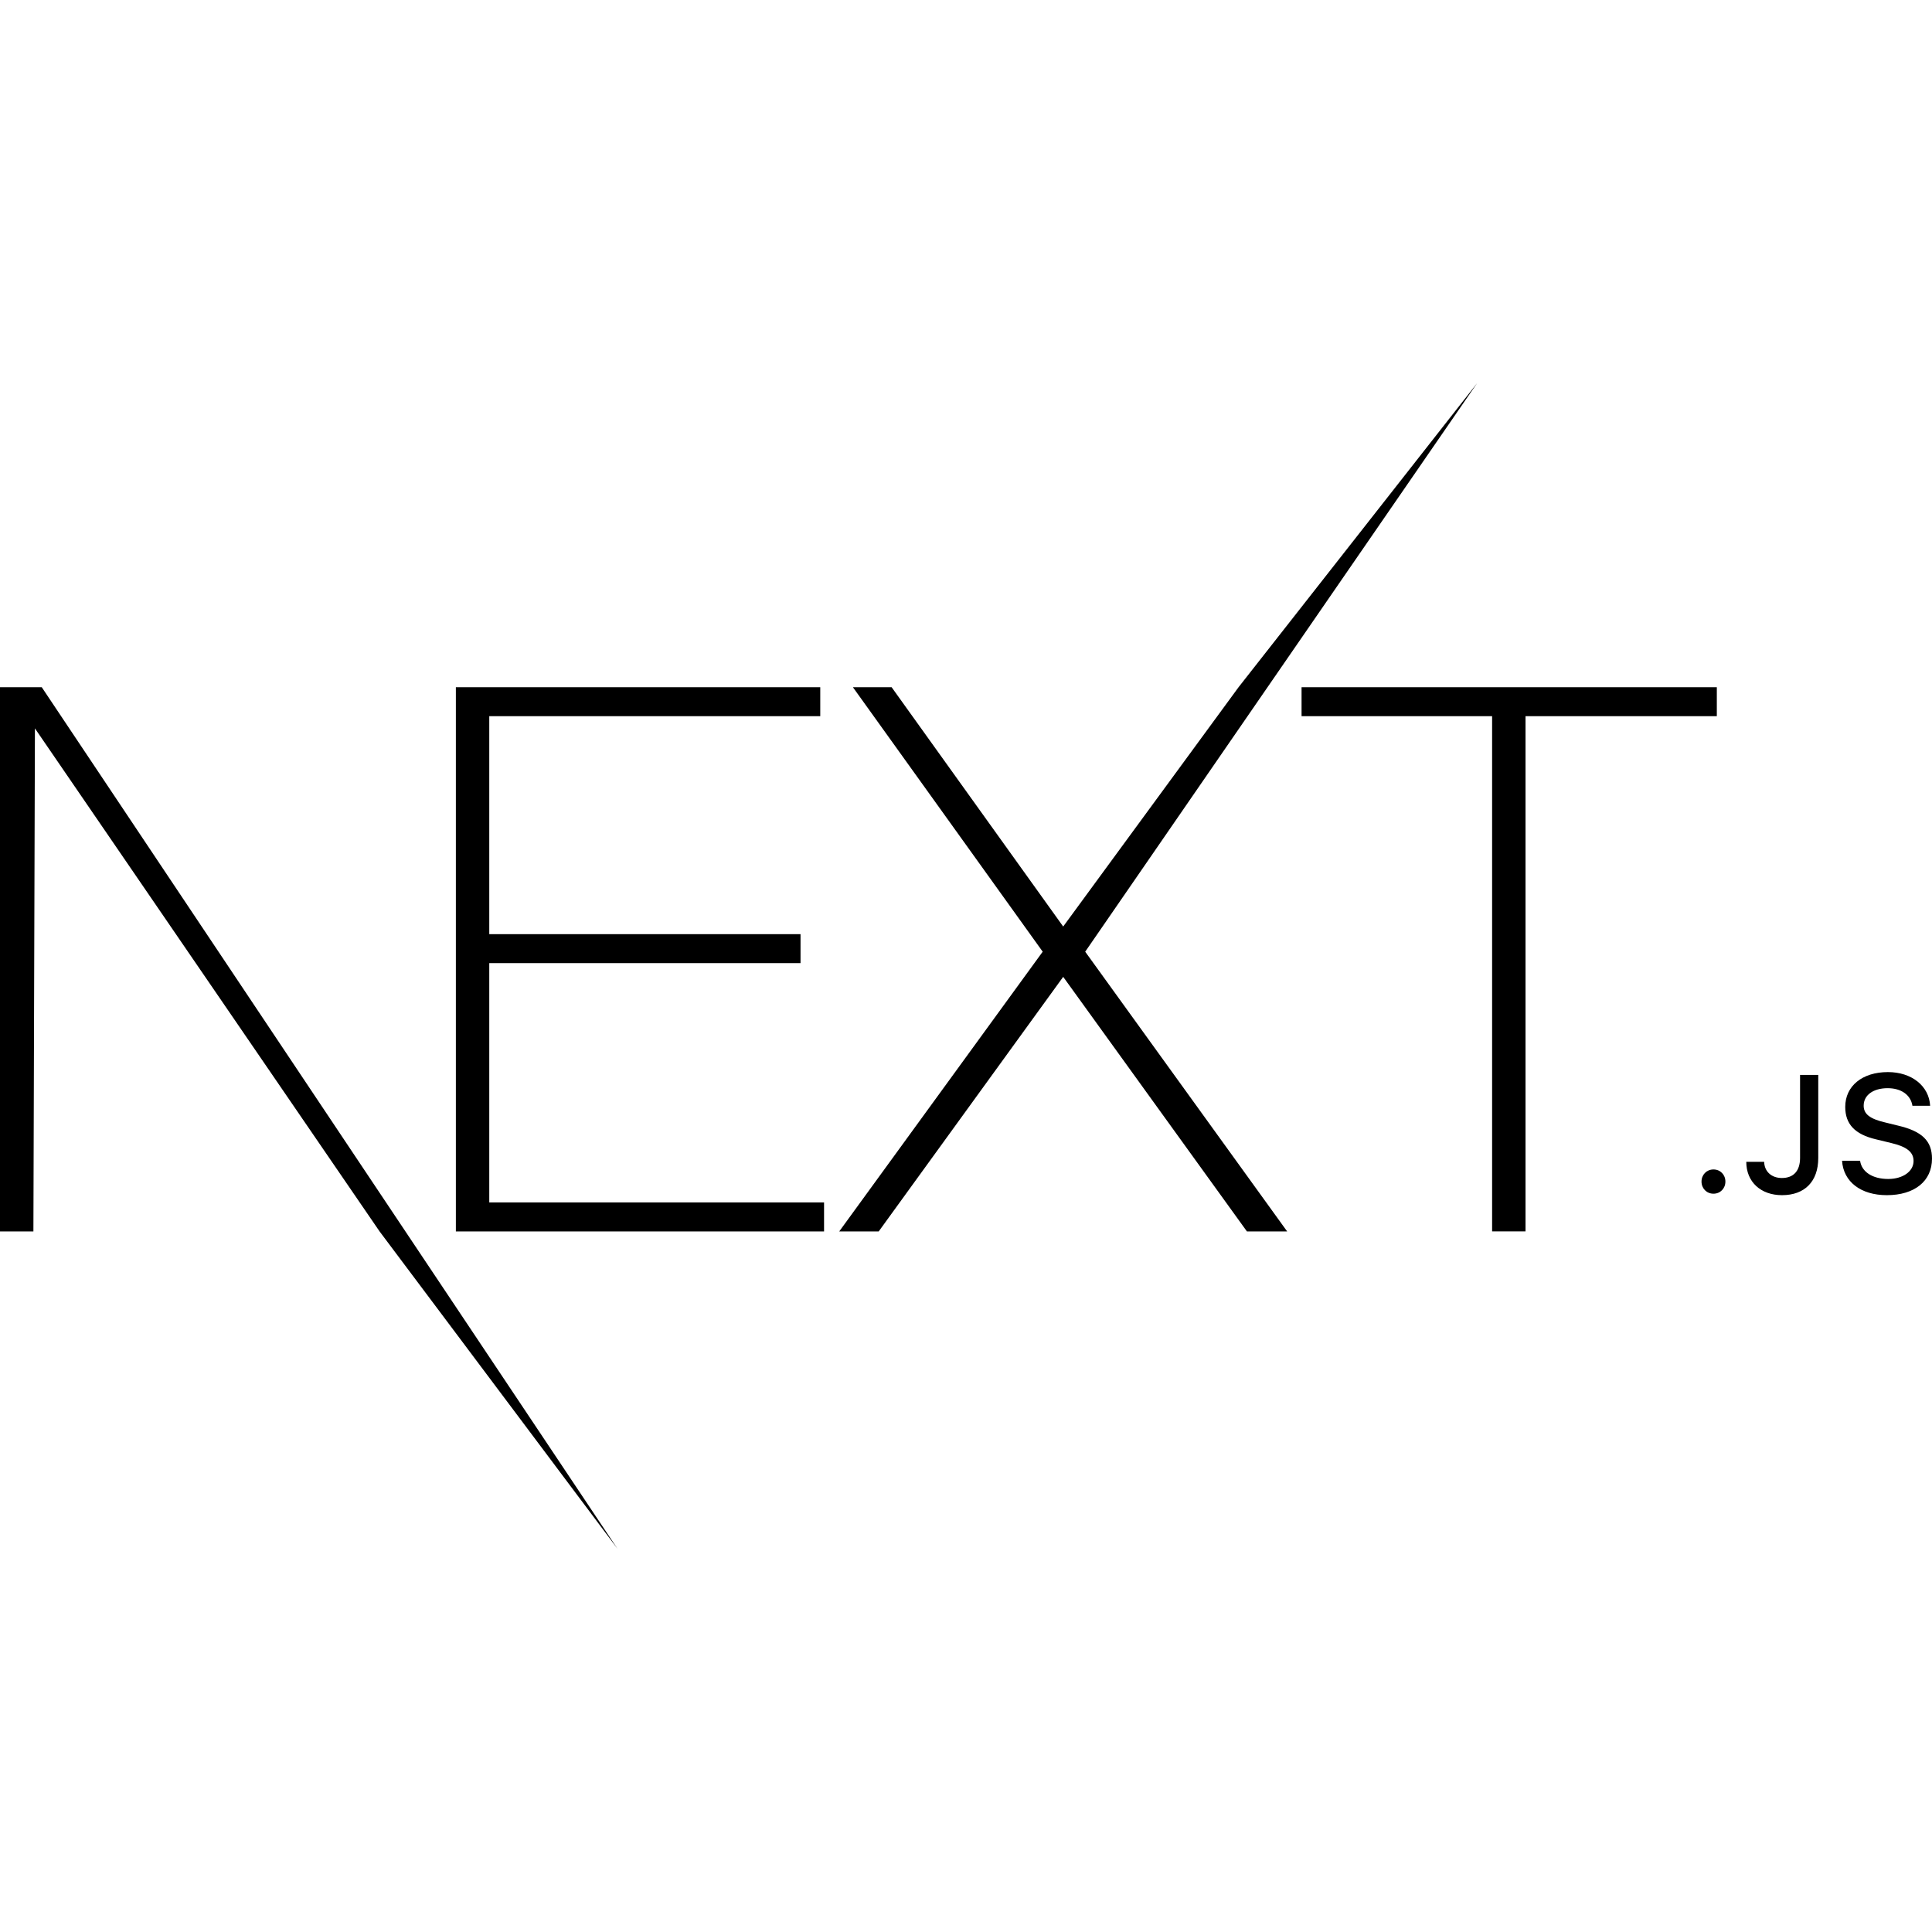
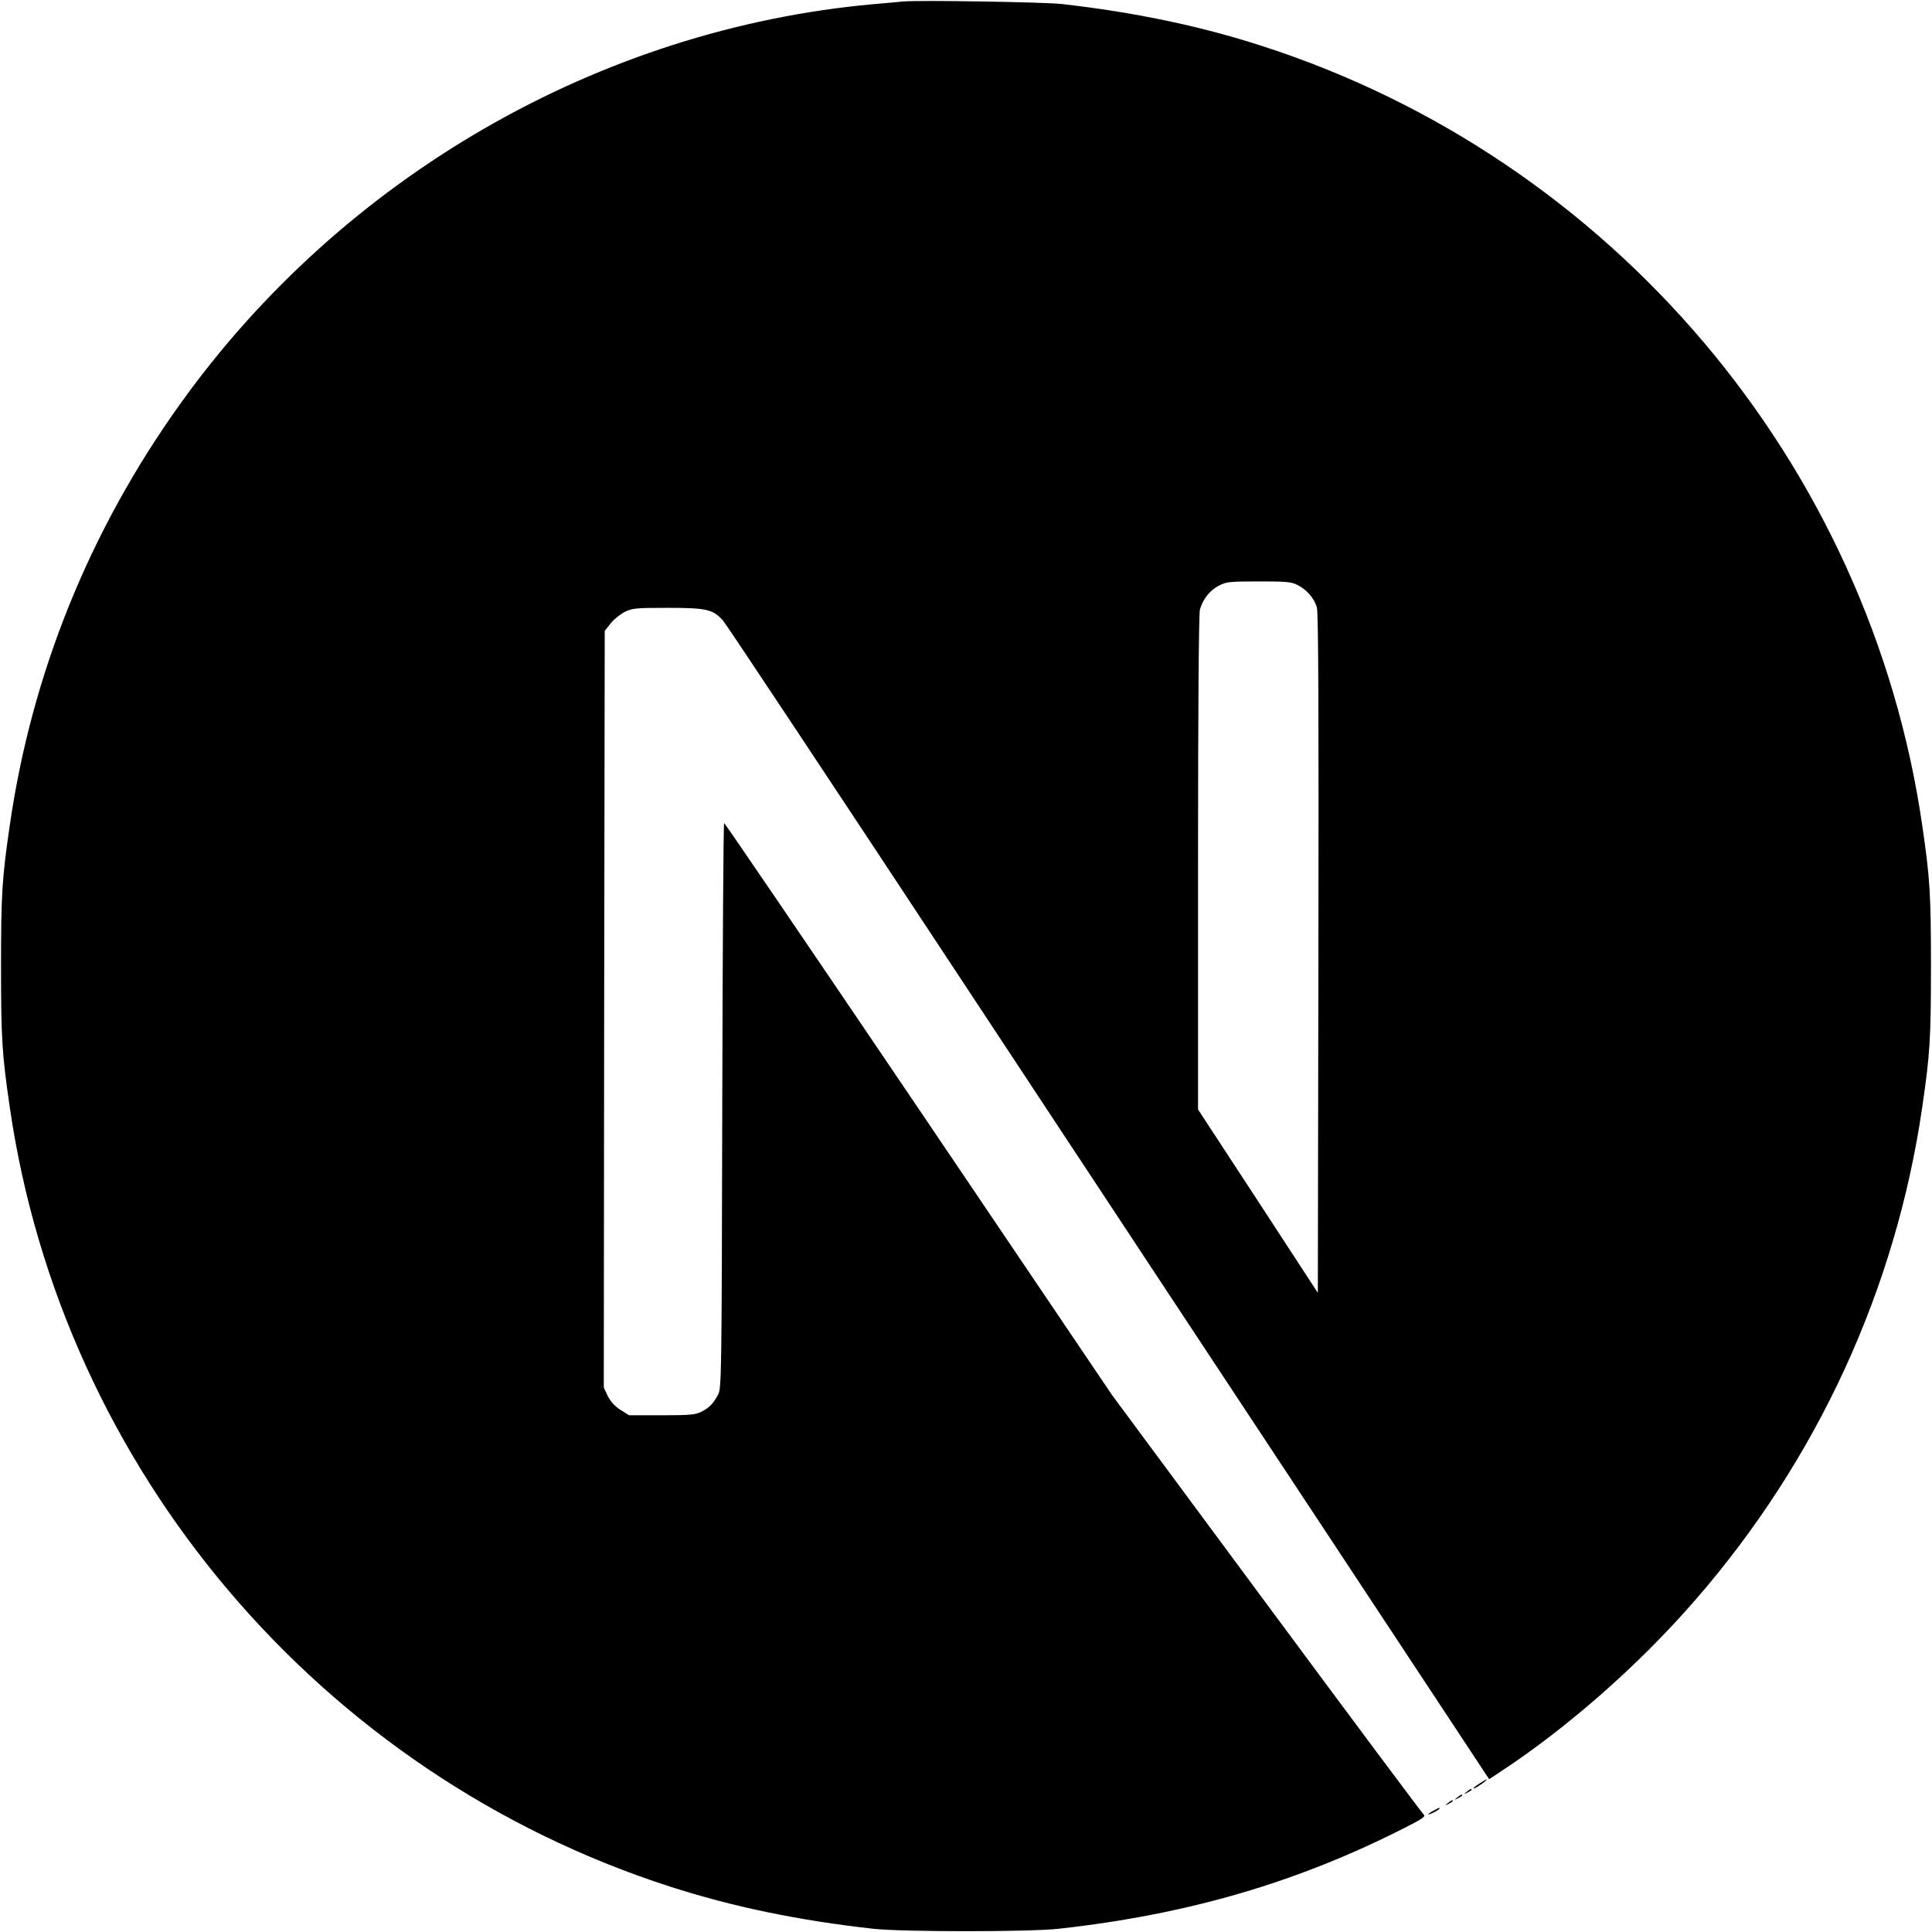
- <svg xmlns="http://www.w3.org/2000/svg" height="60px" preserveAspectRatio="xMidYMid" viewBox="0 0 512 308.883" width="60px">
-   <path d="m120.81 80.561h96.568v7.676h-87.716v57.767h82.486v7.675h-82.486v63.423h88.722v7.675h-97.574zm105.22 0h10.26l45.467 63.423 46.473-63.424 63.211-80.56-103.85 150.65 53.515 74.127h-10.663l-48.686-67.462-48.888 67.462h-10.461l53.917-74.128zm118.898 7.676v-7.677h110.048v7.676h-50.699v136.54h-8.852v-136.539zm-344.928-7.677h11.065l152.58 228.323-63.053-84.107-91.338-133.308-.402 133.31h-8.852zm454.084 134.224c-1.809 0-3.165-1.4-3.165-3.212 0-1.81 1.356-3.212 3.165-3.212 1.83 0 3.165 1.401 3.165 3.212s-1.335 3.212-3.165 3.212zm8.698-8.45h4.737c.064 2.565 1.937 4.29 4.693 4.29 3.079 0 4.823-1.854 4.823-5.325v-21.99h4.823v22.011c0 6.252-3.617 9.853-9.603 9.853-5.62 0-9.473-3.493-9.473-8.84zm25.384-.28h4.78c.409 2.953 3.294 4.828 7.45 4.828 3.875 0 6.717-2.005 6.717-4.764 0-2.371-1.809-3.794-5.921-4.764l-4.005-.97c-5.62-1.316-8.181-4.032-8.181-8.602 0-5.54 4.521-9.227 11.303-9.227 6.308 0 10.916 3.686 11.196 8.925h-4.694c-.452-2.867-2.95-4.657-6.567-4.657-3.81 0-6.35 1.833-6.35 4.635 0 2.22 1.635 3.493 5.683 4.441l3.423.841c6.373 1.488 9 4.075 9 8.753 0 5.95-4.607 9.68-11.97 9.68-6.89 0-11.52-3.558-11.864-9.12z" />
+ <svg xmlns="http://www.w3.org/2000/svg" height="60px" viewBox=".5 -.2 1023 1024.1" width="60px">
+   <path d="m478.5.6c-2.2.2-9.2.9-15.5 1.4-145.3 13.1-281.4 91.5-367.6 212-48 67-78.7 143-90.3 223.5-4.1 28.1-4.6 36.4-4.6 74.5s.5 46.4 4.6 74.5c27.8 192.1 164.5 353.5 349.9 413.3 33.2 10.7 68.2 18 108 22.4 15.5 1.7 82.5 1.7 98 0 68.7-7.6 126.9-24.6 184.3-53.9 8.8-4.5 10.5-5.7 9.3-6.7-.8-.6-38.3-50.9-83.3-111.7l-81.8-110.5-102.5-151.7c-56.4-83.4-102.8-151.6-103.2-151.6-.4-.1-.8 67.3-1 149.6-.3 144.1-.4 149.9-2.2 153.3-2.6 4.9-4.6 6.9-8.8 9.1-3.2 1.6-6 1.9-21.1 1.9h-17.3l-4.6-2.9c-3-1.9-5.2-4.4-6.7-7.3l-2.1-4.5.2-200.5.3-200.6 3.1-3.9c1.6-2.1 5-4.8 7.4-6.1 4.1-2 5.7-2.2 23-2.2 20.4 0 23.8.8 29.1 6.6 1.5 1.6 57 85.2 123.4 185.9s157.2 238.2 201.8 305.7l81 122.7 4.1-2.7c36.3-23.6 74.7-57.2 105.1-92.2 64.7-74.3 106.4-164.9 120.4-261.5 4.1-28.1 4.6-36.4 4.6-74.5s-.5-46.4-4.6-74.5c-27.8-192.1-164.5-353.5-349.9-413.3-32.7-10.6-67.5-17.9-106.5-22.3-9.6-1-75.7-2.1-84-1.3zm209.4 309.4c4.8 2.4 8.7 7 10.1 11.8.8 2.6 1 58.2.8 183.5l-.3 179.8-31.7-48.6-31.8-48.6v-130.7c0-84.5.4-132 1-134.3 1.6-5.6 5.1-10 9.9-12.6 4.1-2.1 5.6-2.3 21.3-2.3 14.8 0 17.4.2 20.7 2z" />
+   <path d="m784.3 945.1c-3.5 2.2-4.6 3.7-1.5 2 2.2-1.3 5.8-4 5.2-4.1-.3 0-2 1-3.7 2.1zm-6.9 4.5c-1.8 1.4-1.8 1.5.4.4 1.2-.6 2.2-1.3 2.2-1.5 0-.8-.5-.6-2.6 1.1zm-5 3c-1.8 1.4-1.8 1.5.4.4 1.2-.6 2.2-1.3 2.2-1.5 0-.8-.5-.6-2.6 1.1zm-5 3c-1.8 1.4-1.8 1.5.4.4 1.2-.6 2.2-1.3 2.2-1.5 0-.8-.5-.6-2.6 1.1zm-7.6 4c-3.8 2-3.6 2.8.2.9 1.7-.9 3-1.8 3-2 0-.7-.1-.6-3.2 1.1z" />
</svg>
